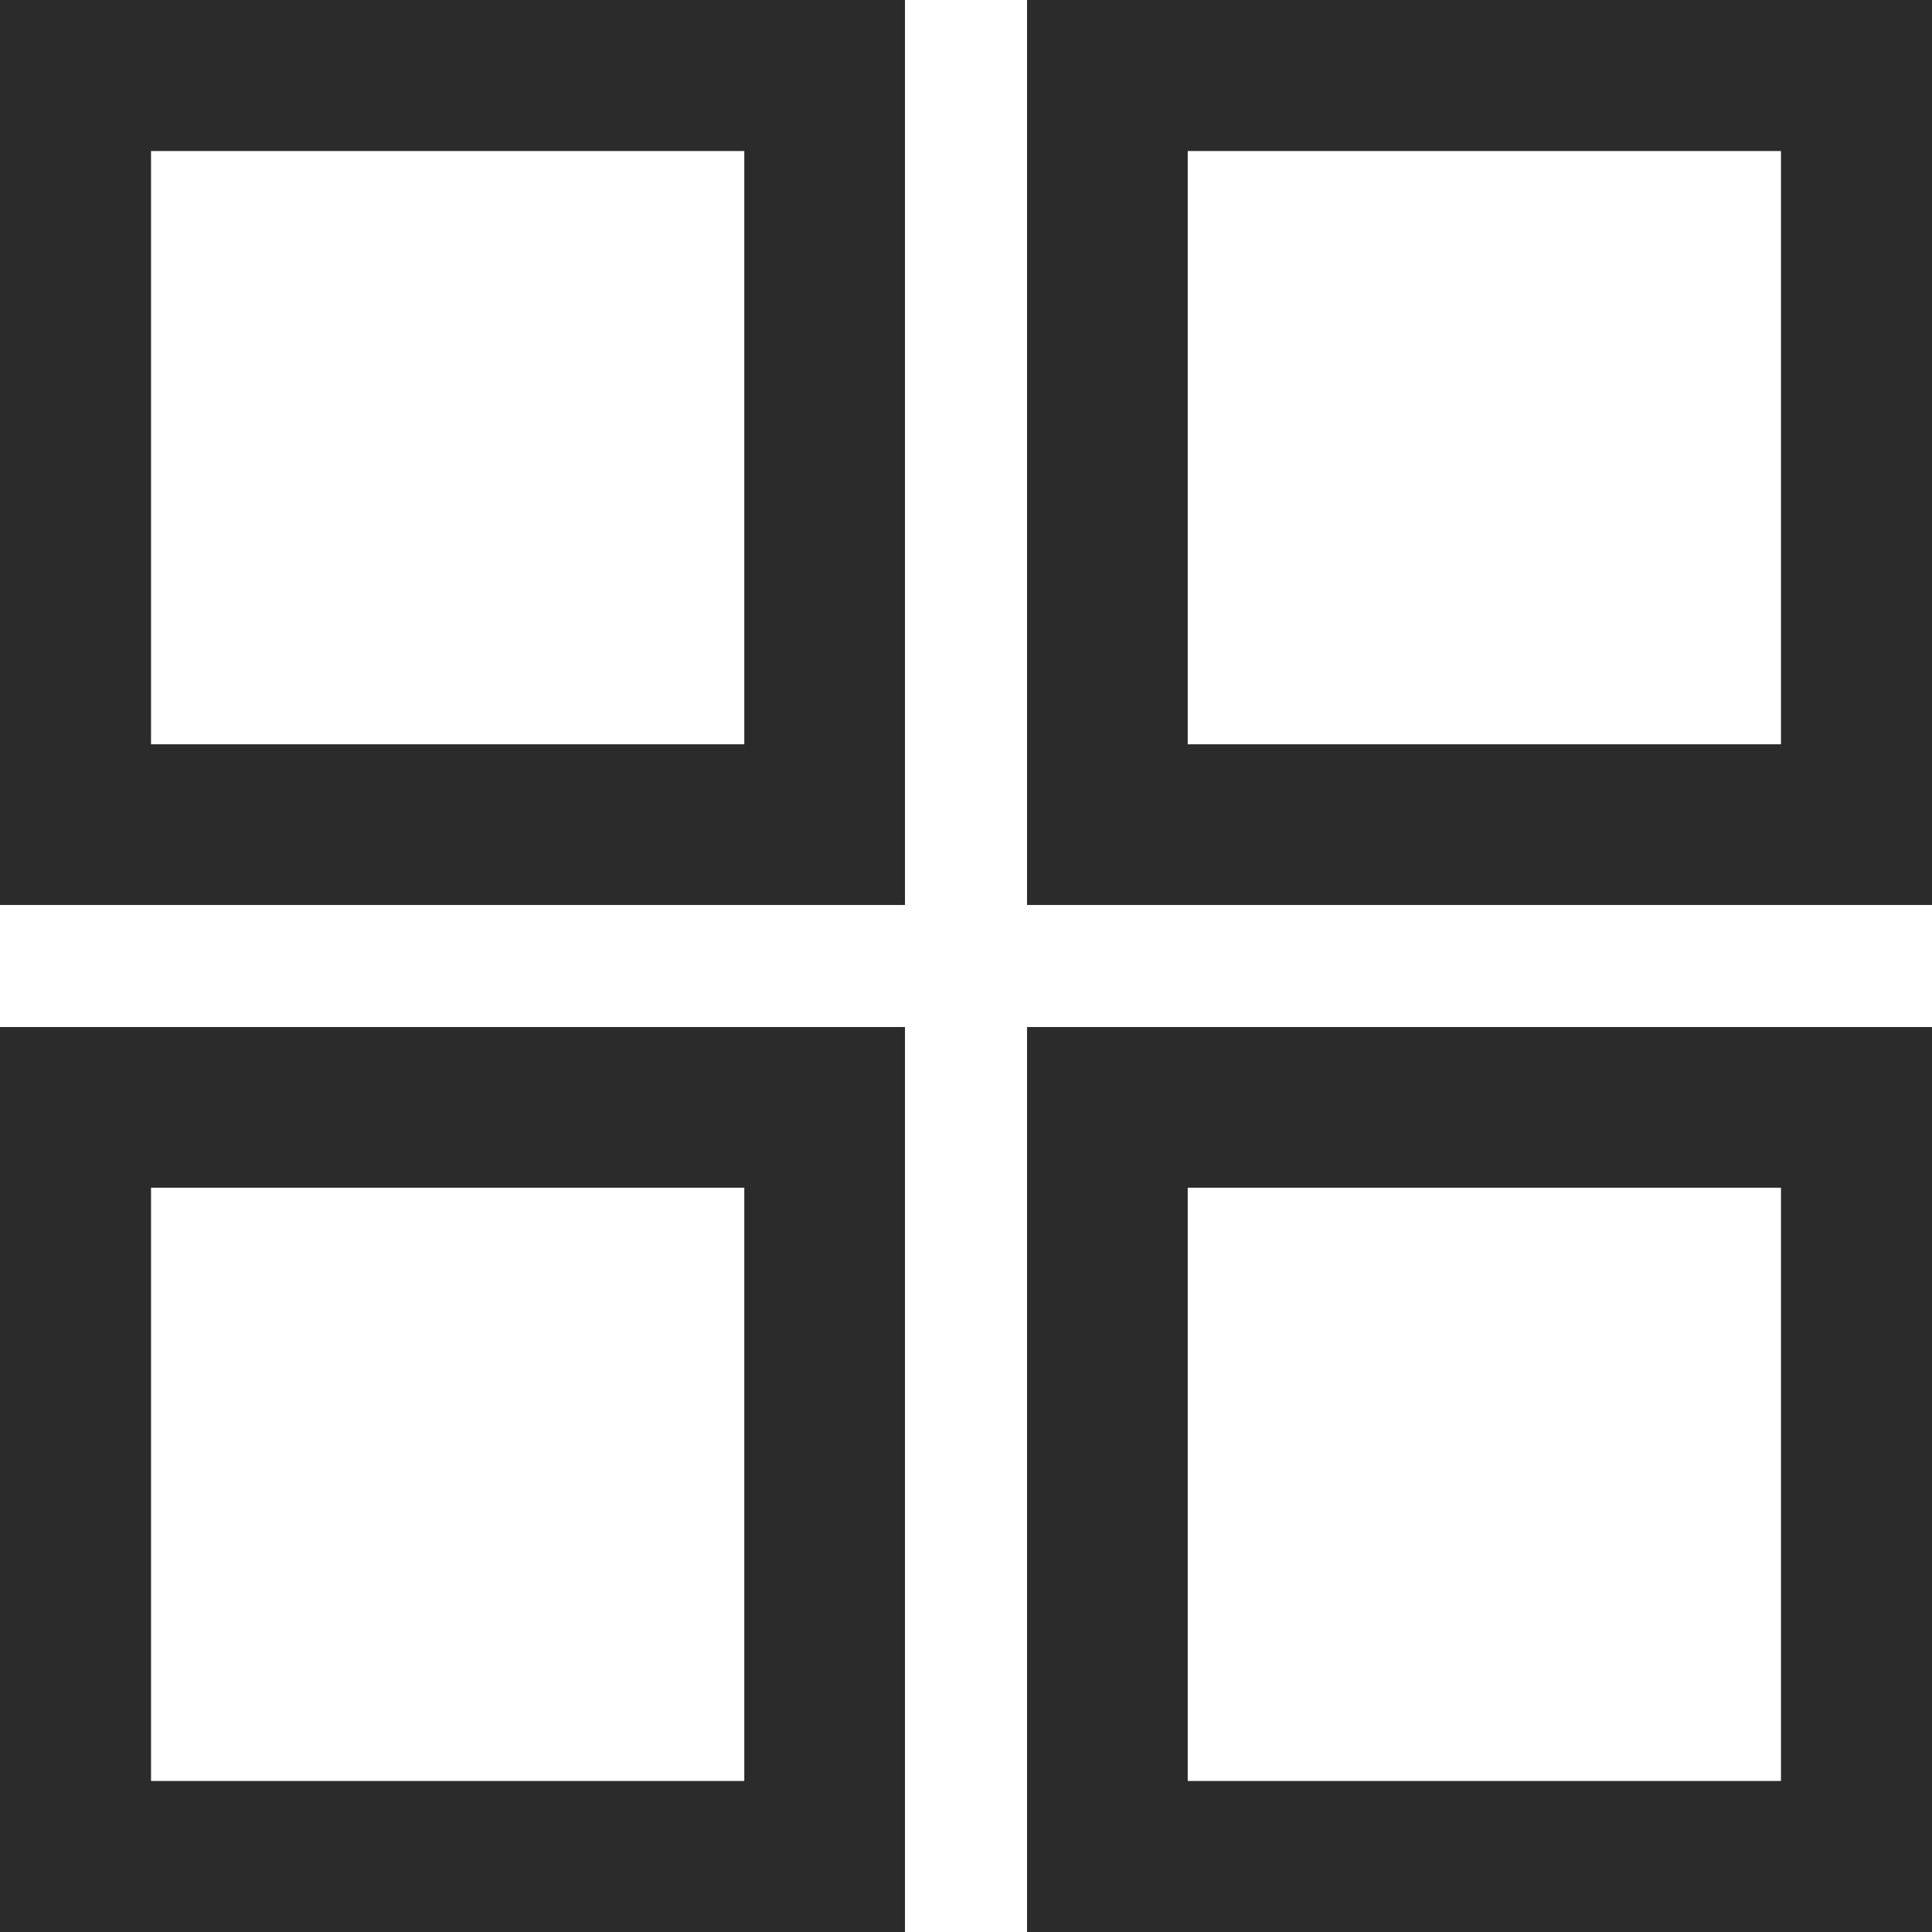
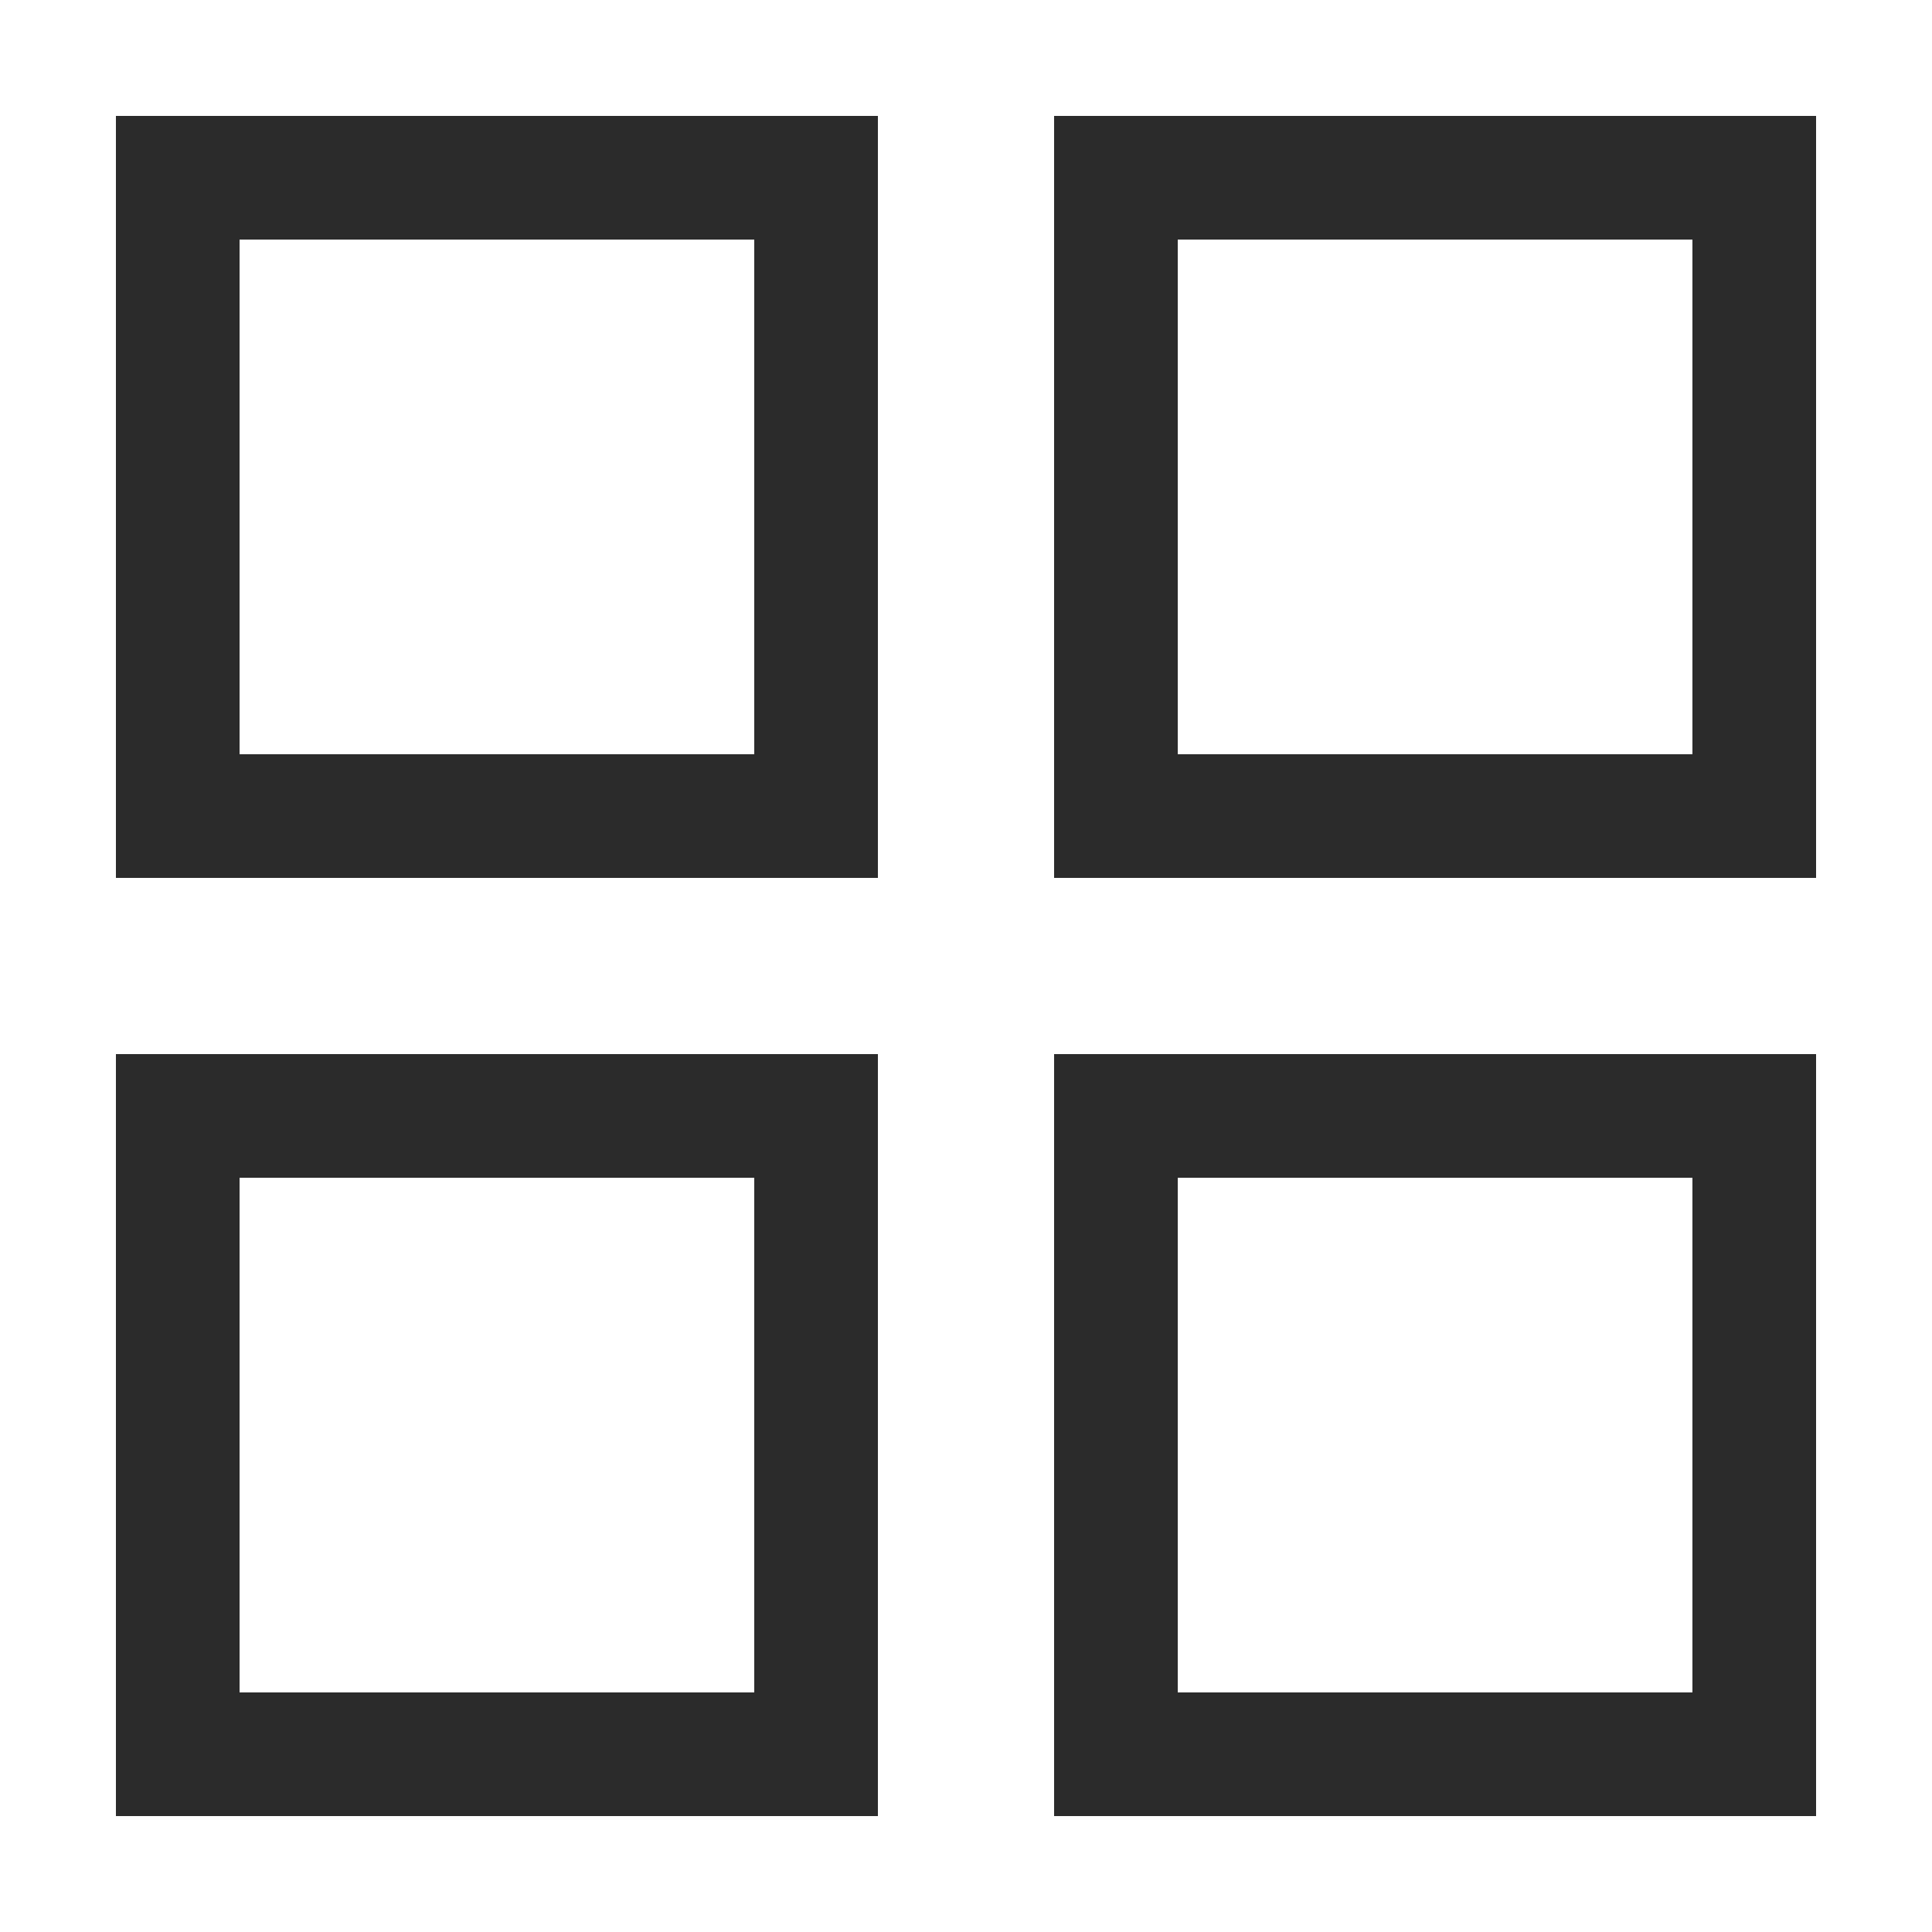
- <svg xmlns="http://www.w3.org/2000/svg" fill="#2b2b2b" height="800px" width="800px" version="1.1" id="Layer_1" viewBox="0 0 512 512" xml:space="preserve" stroke="#2b2b2b" stroke-width="5.12">
-   <g id="SVGRepo_bgCarrier" stroke-width="0" />
-   <g id="SVGRepo_tracerCarrier" stroke-linecap="round" stroke-linejoin="round" />
-   <g id="SVGRepo_iconCarrier">
-     <g>
-       <g>
-         <path d="M0,0v237.268h237.268V0H0z M199.805,199.805H37.463V37.463h162.341V199.805z" />
-       </g>
-     </g>
-     <g>
-       <g>
-         <path d="M274.732,0v237.268H512V0H274.732z M474.537,199.805H312.195V37.463h162.341V199.805z" />
-       </g>
-     </g>
-     <g>
-       <g>
-         <path d="M0,274.732V512h237.268V274.732H0z M199.805,474.537H37.463V312.195h162.341V474.537z" />
-       </g>
-     </g>
-     <g>
-       <g>
-         <path d="M274.732,274.732V512H512V274.732H274.732z M474.537,474.537H312.195V312.195h162.341V474.537z" />
-       </g>
-     </g>
-   </g>
+ <svg xmlns="http://www.w3.org/2000/svg" class="svg-icon" style="width: 1em;height: 1em;vertical-align: middle;fill: #2b2b2b;overflow: hidden;" viewBox="0 0 1024 1024" version="1.1">
+   <path d="M399.77 126.976v272.794H126.976V126.976h272.794m65.536-65.536H61.44v403.866h403.866V61.44zM897.024 126.976v272.794H624.23V126.976H897.024m65.536-65.536H558.694v403.866H962.56V61.44zM399.77 624.23V897.024H126.976V624.23h272.794m65.536-65.536H61.44V962.56h403.866V558.694zM897.024 624.23V897.024H624.23V624.23H897.024m65.536-65.536H558.694V962.56H962.56V558.694z" />
</svg>
